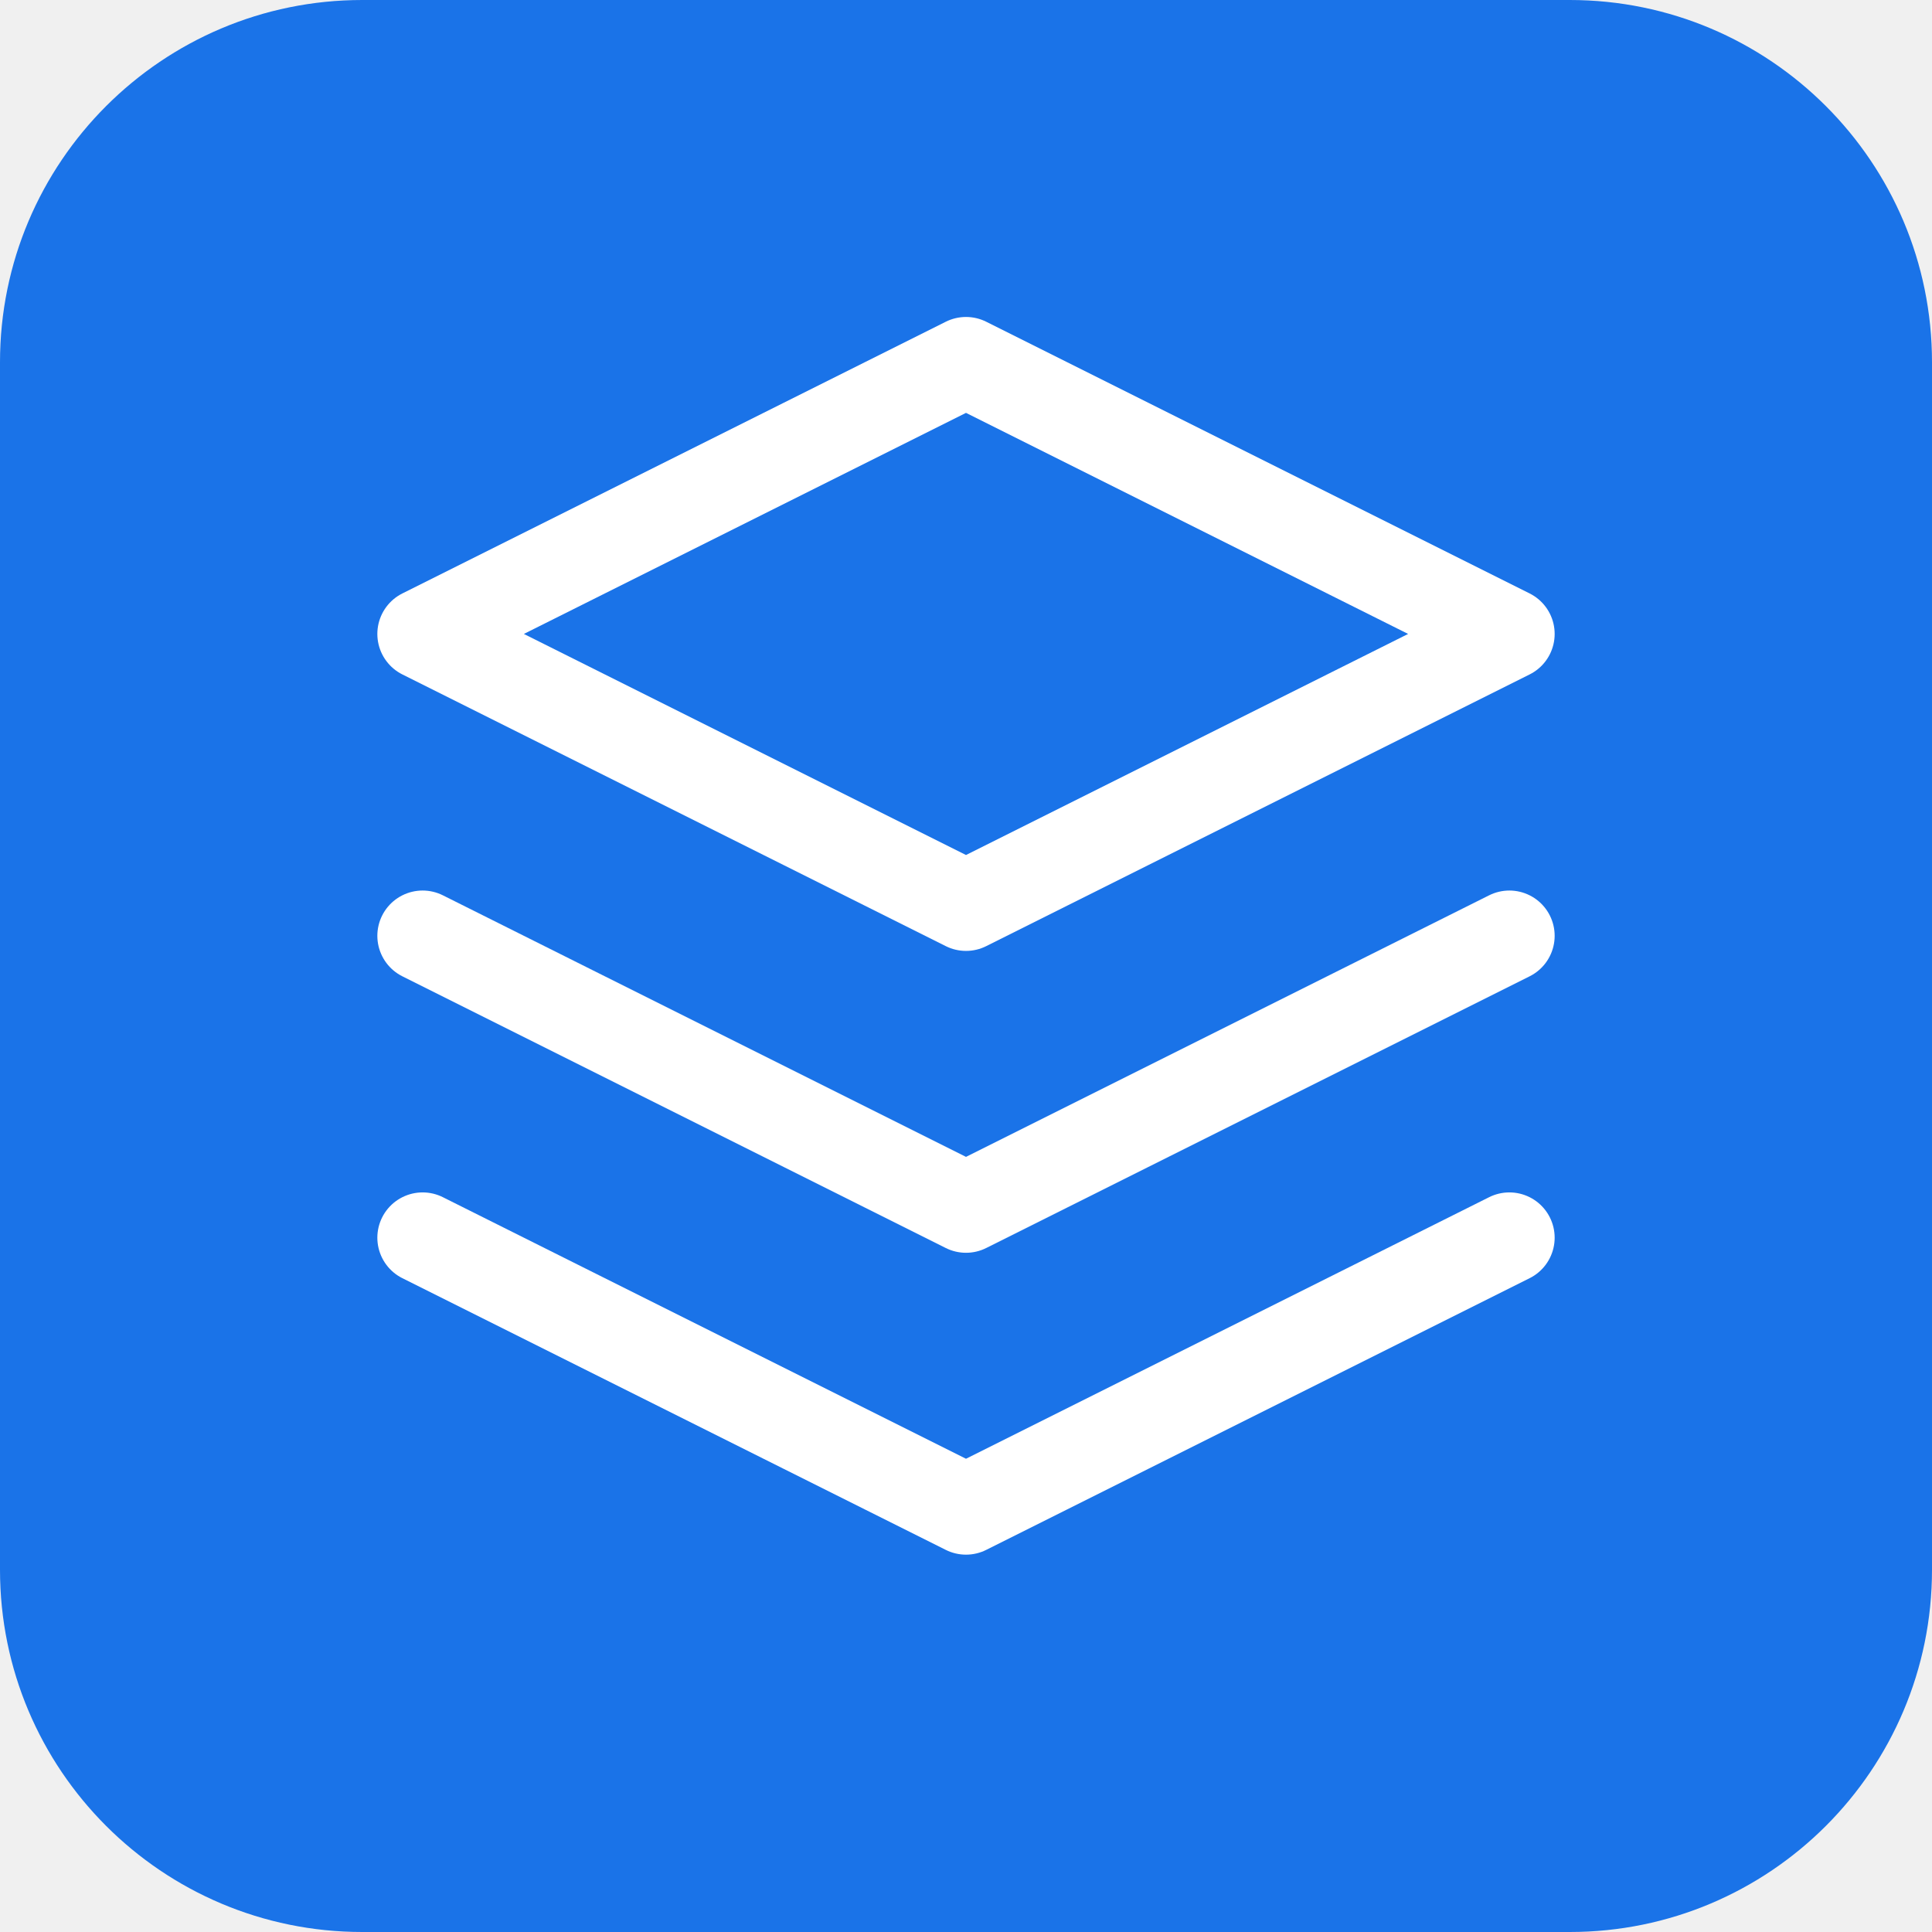
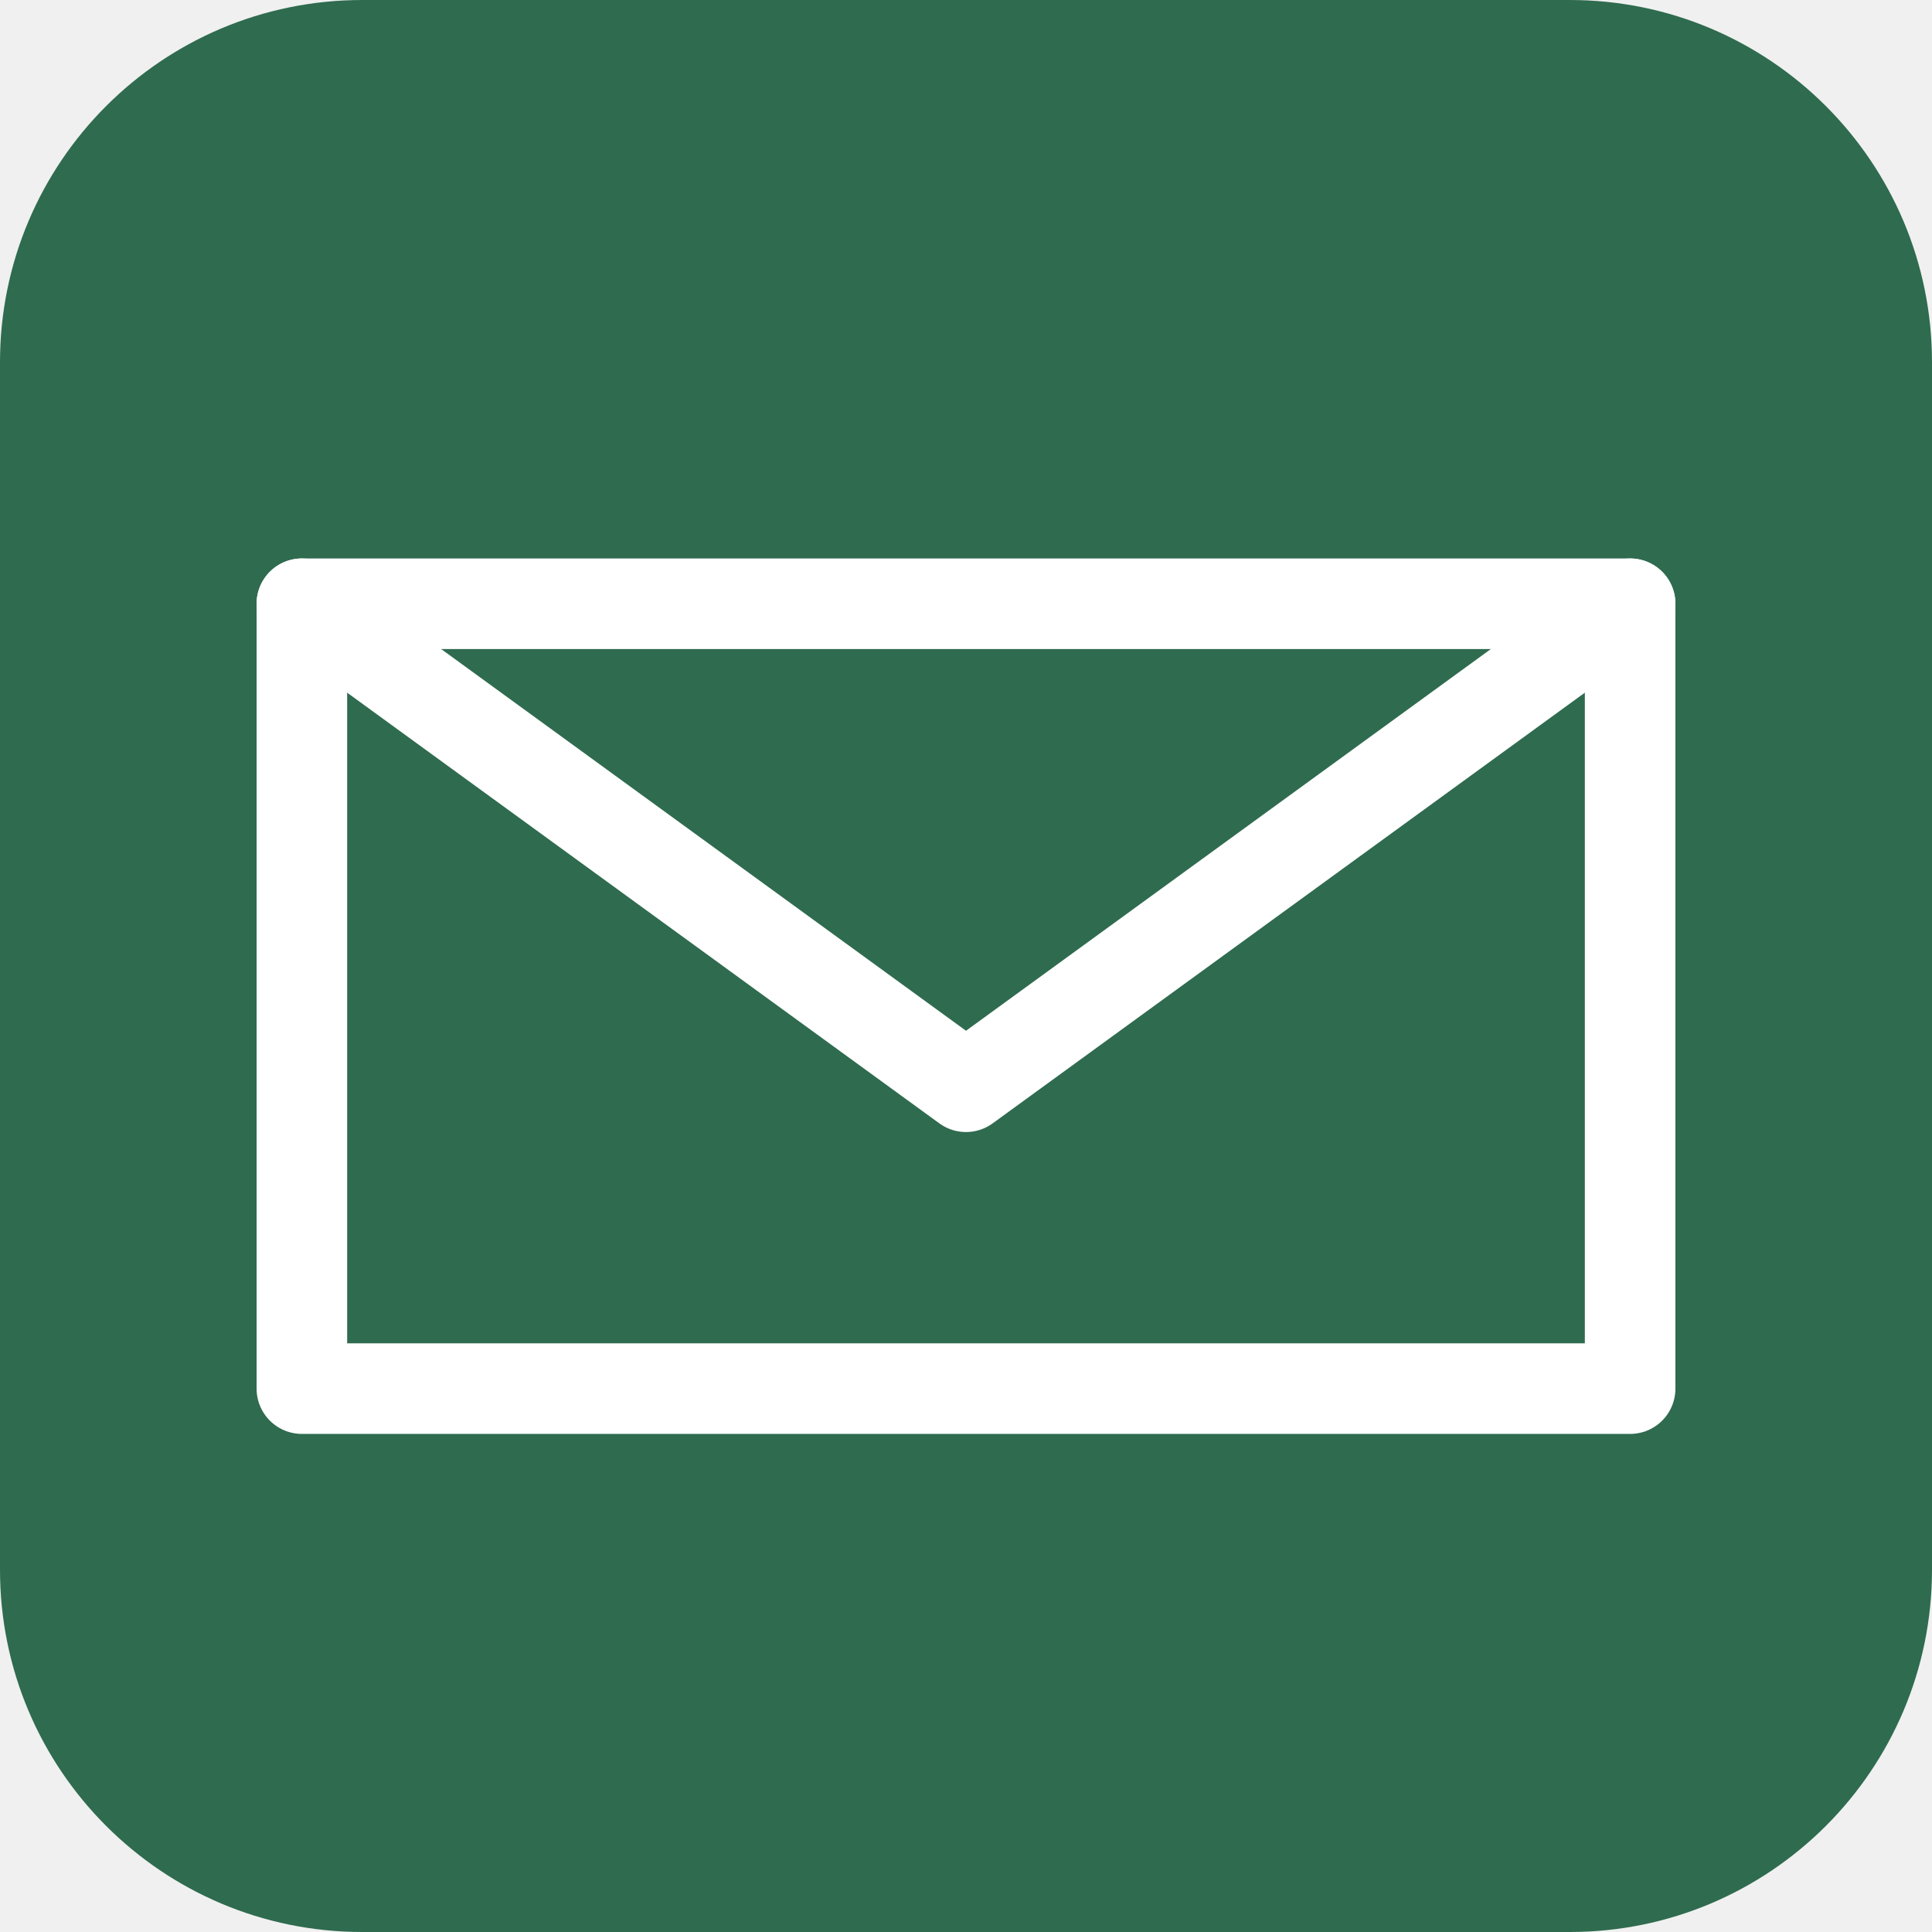
- <svg xmlns="http://www.w3.org/2000/svg" viewBox="0 0 64 64" width="64" height="64" role="img" aria-label="Container Registry">
-   <rect width="64" height="64" rx="12" fill="#1a73e8" />
-   <g fill="none" stroke="#ffffff" stroke-width="3" stroke-linejoin="round" stroke-linecap="round">
-     <path d="M32 12 L50 21 L32 30 L14 21 Z" />
-     <path d="M14 31 L32 40 L50 31" />
-     <path d="M14 41 L32 50 L50 41" />
+ <svg xmlns="http://www.w3.org/2000/svg" viewBox="0 0 64 64" width="64" height="64" role="img" aria-label="Fan Signups">
+   <rect width="64" height="64" rx="12" fill="#2F6B4F" />
+   <g fill="none" stroke="#ffffff" stroke-width="3" stroke-linecap="round" stroke-linejoin="round">
+     <path d="M10 20 L54 20 L54 46 L10 46 Z" />
+     <path d="M10 20 L32 36 L54 20" />
  </g>
</svg>
